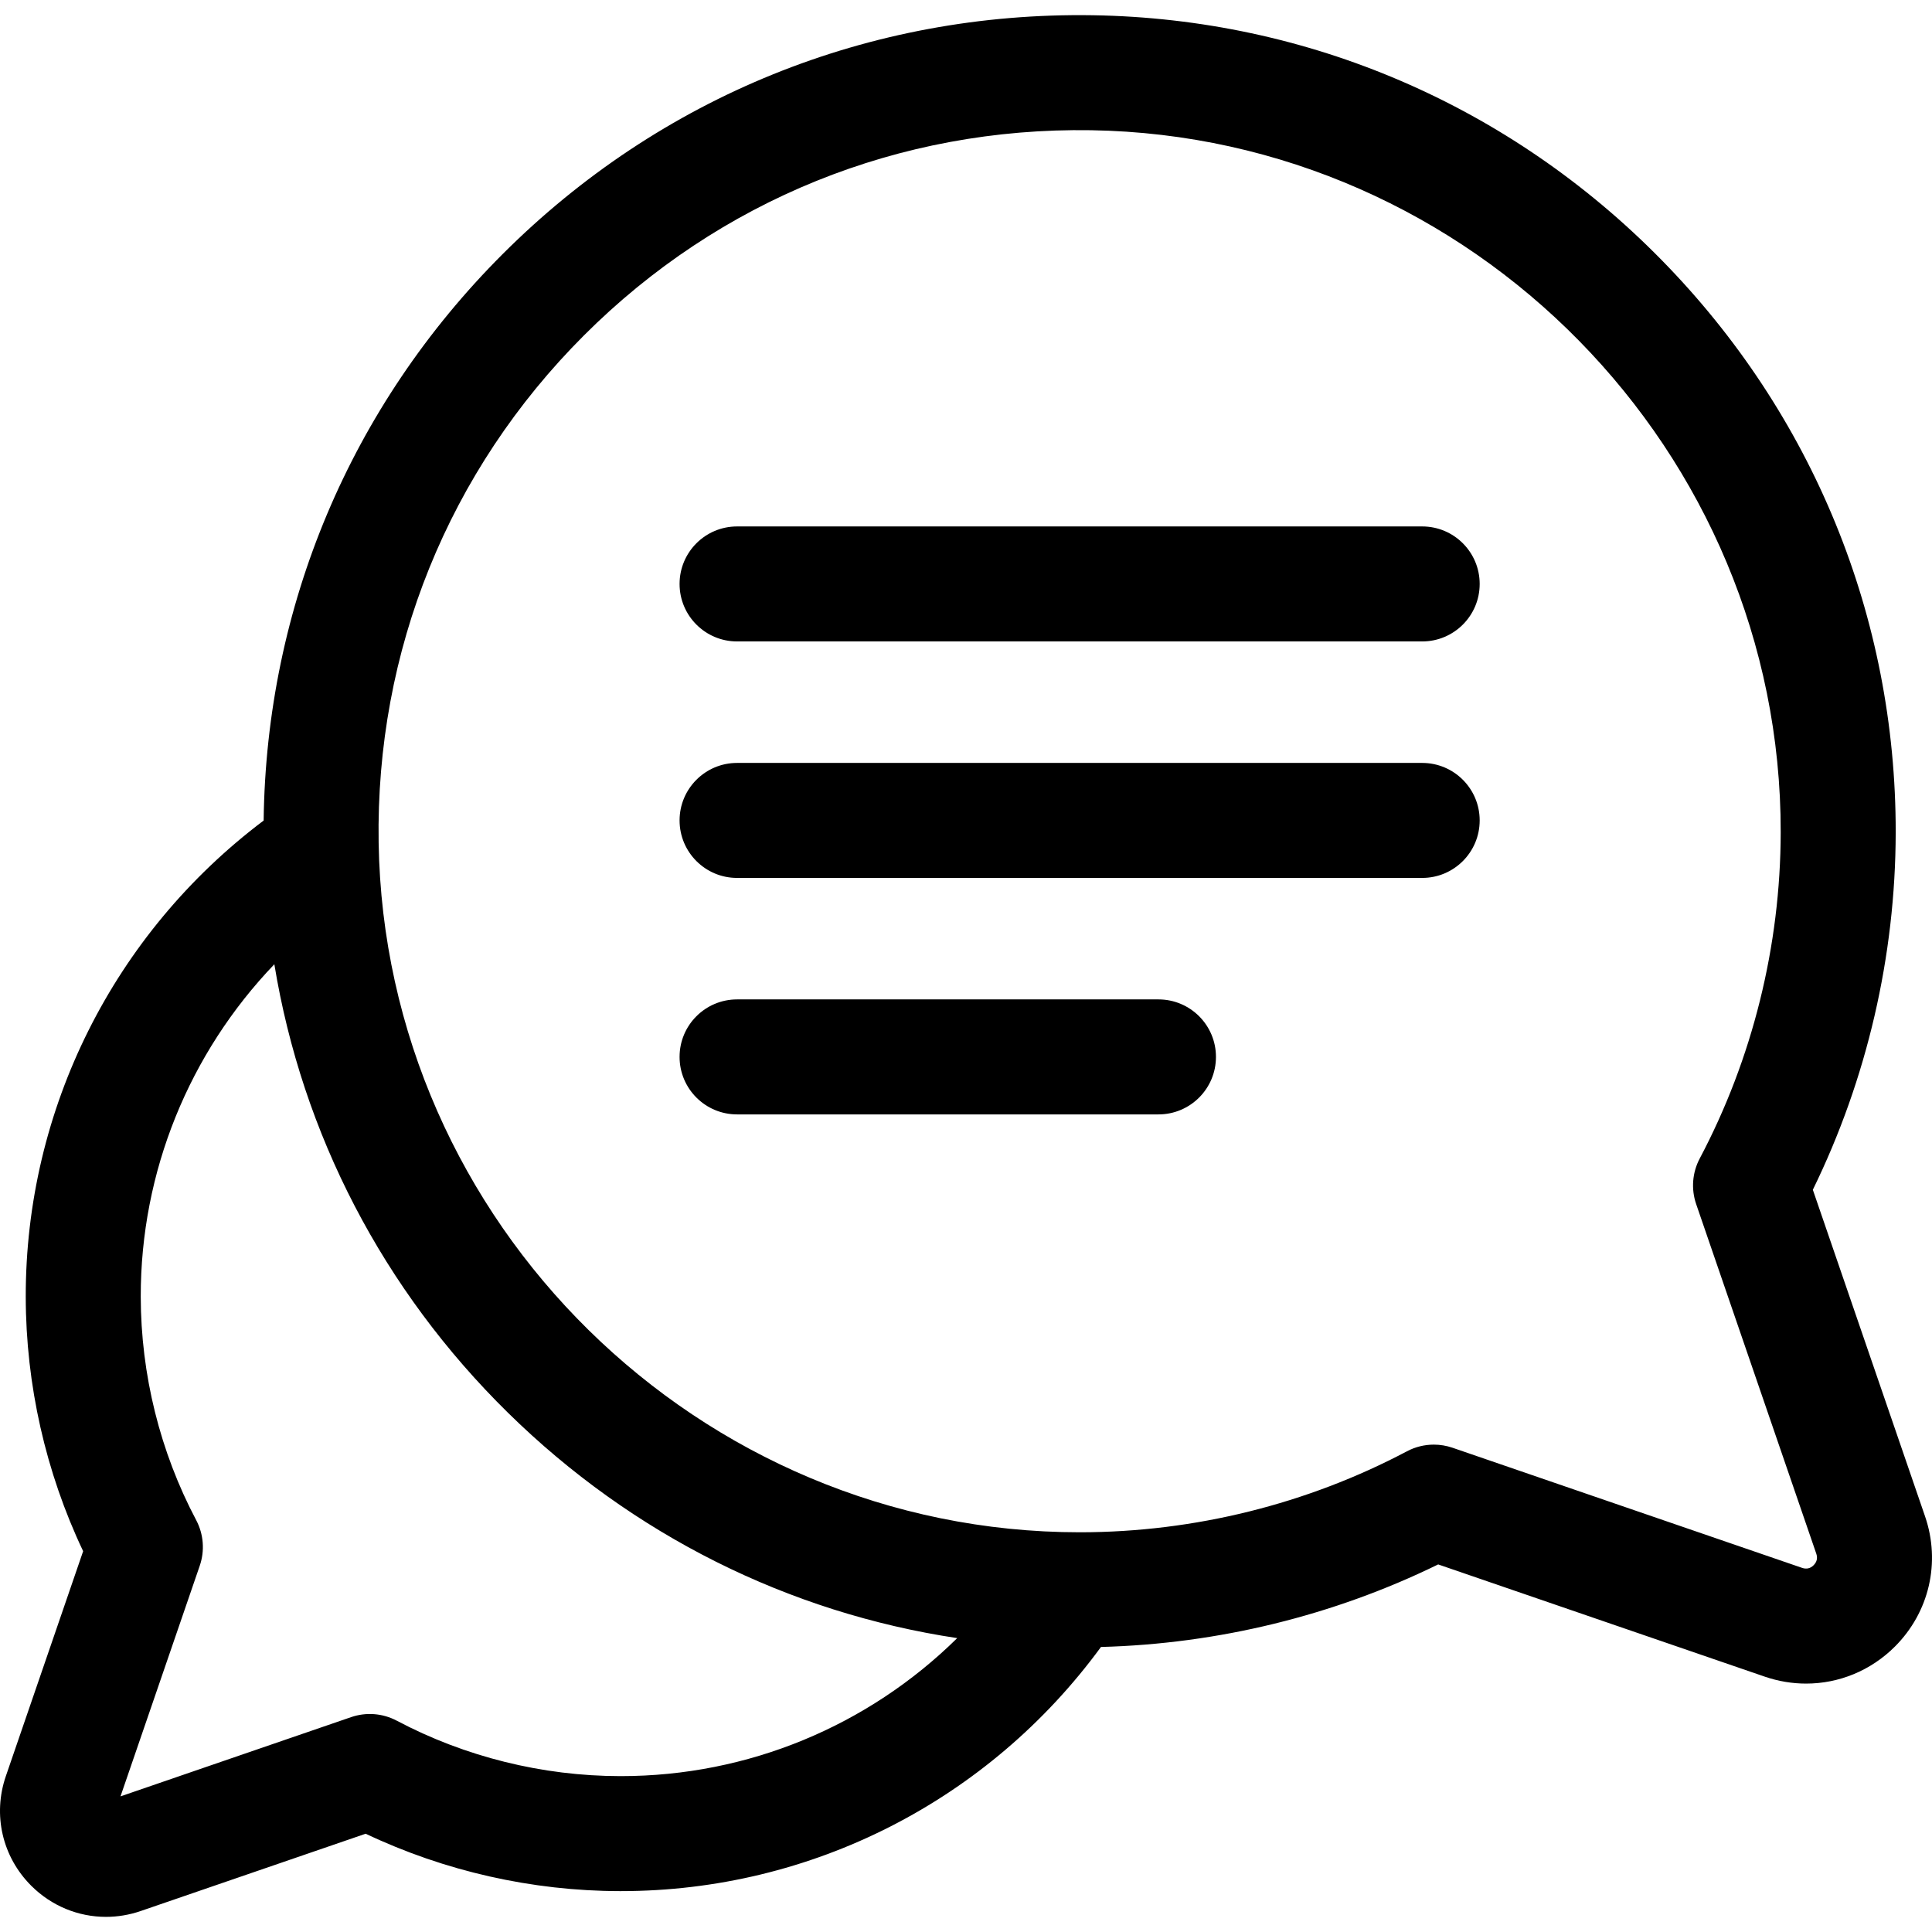
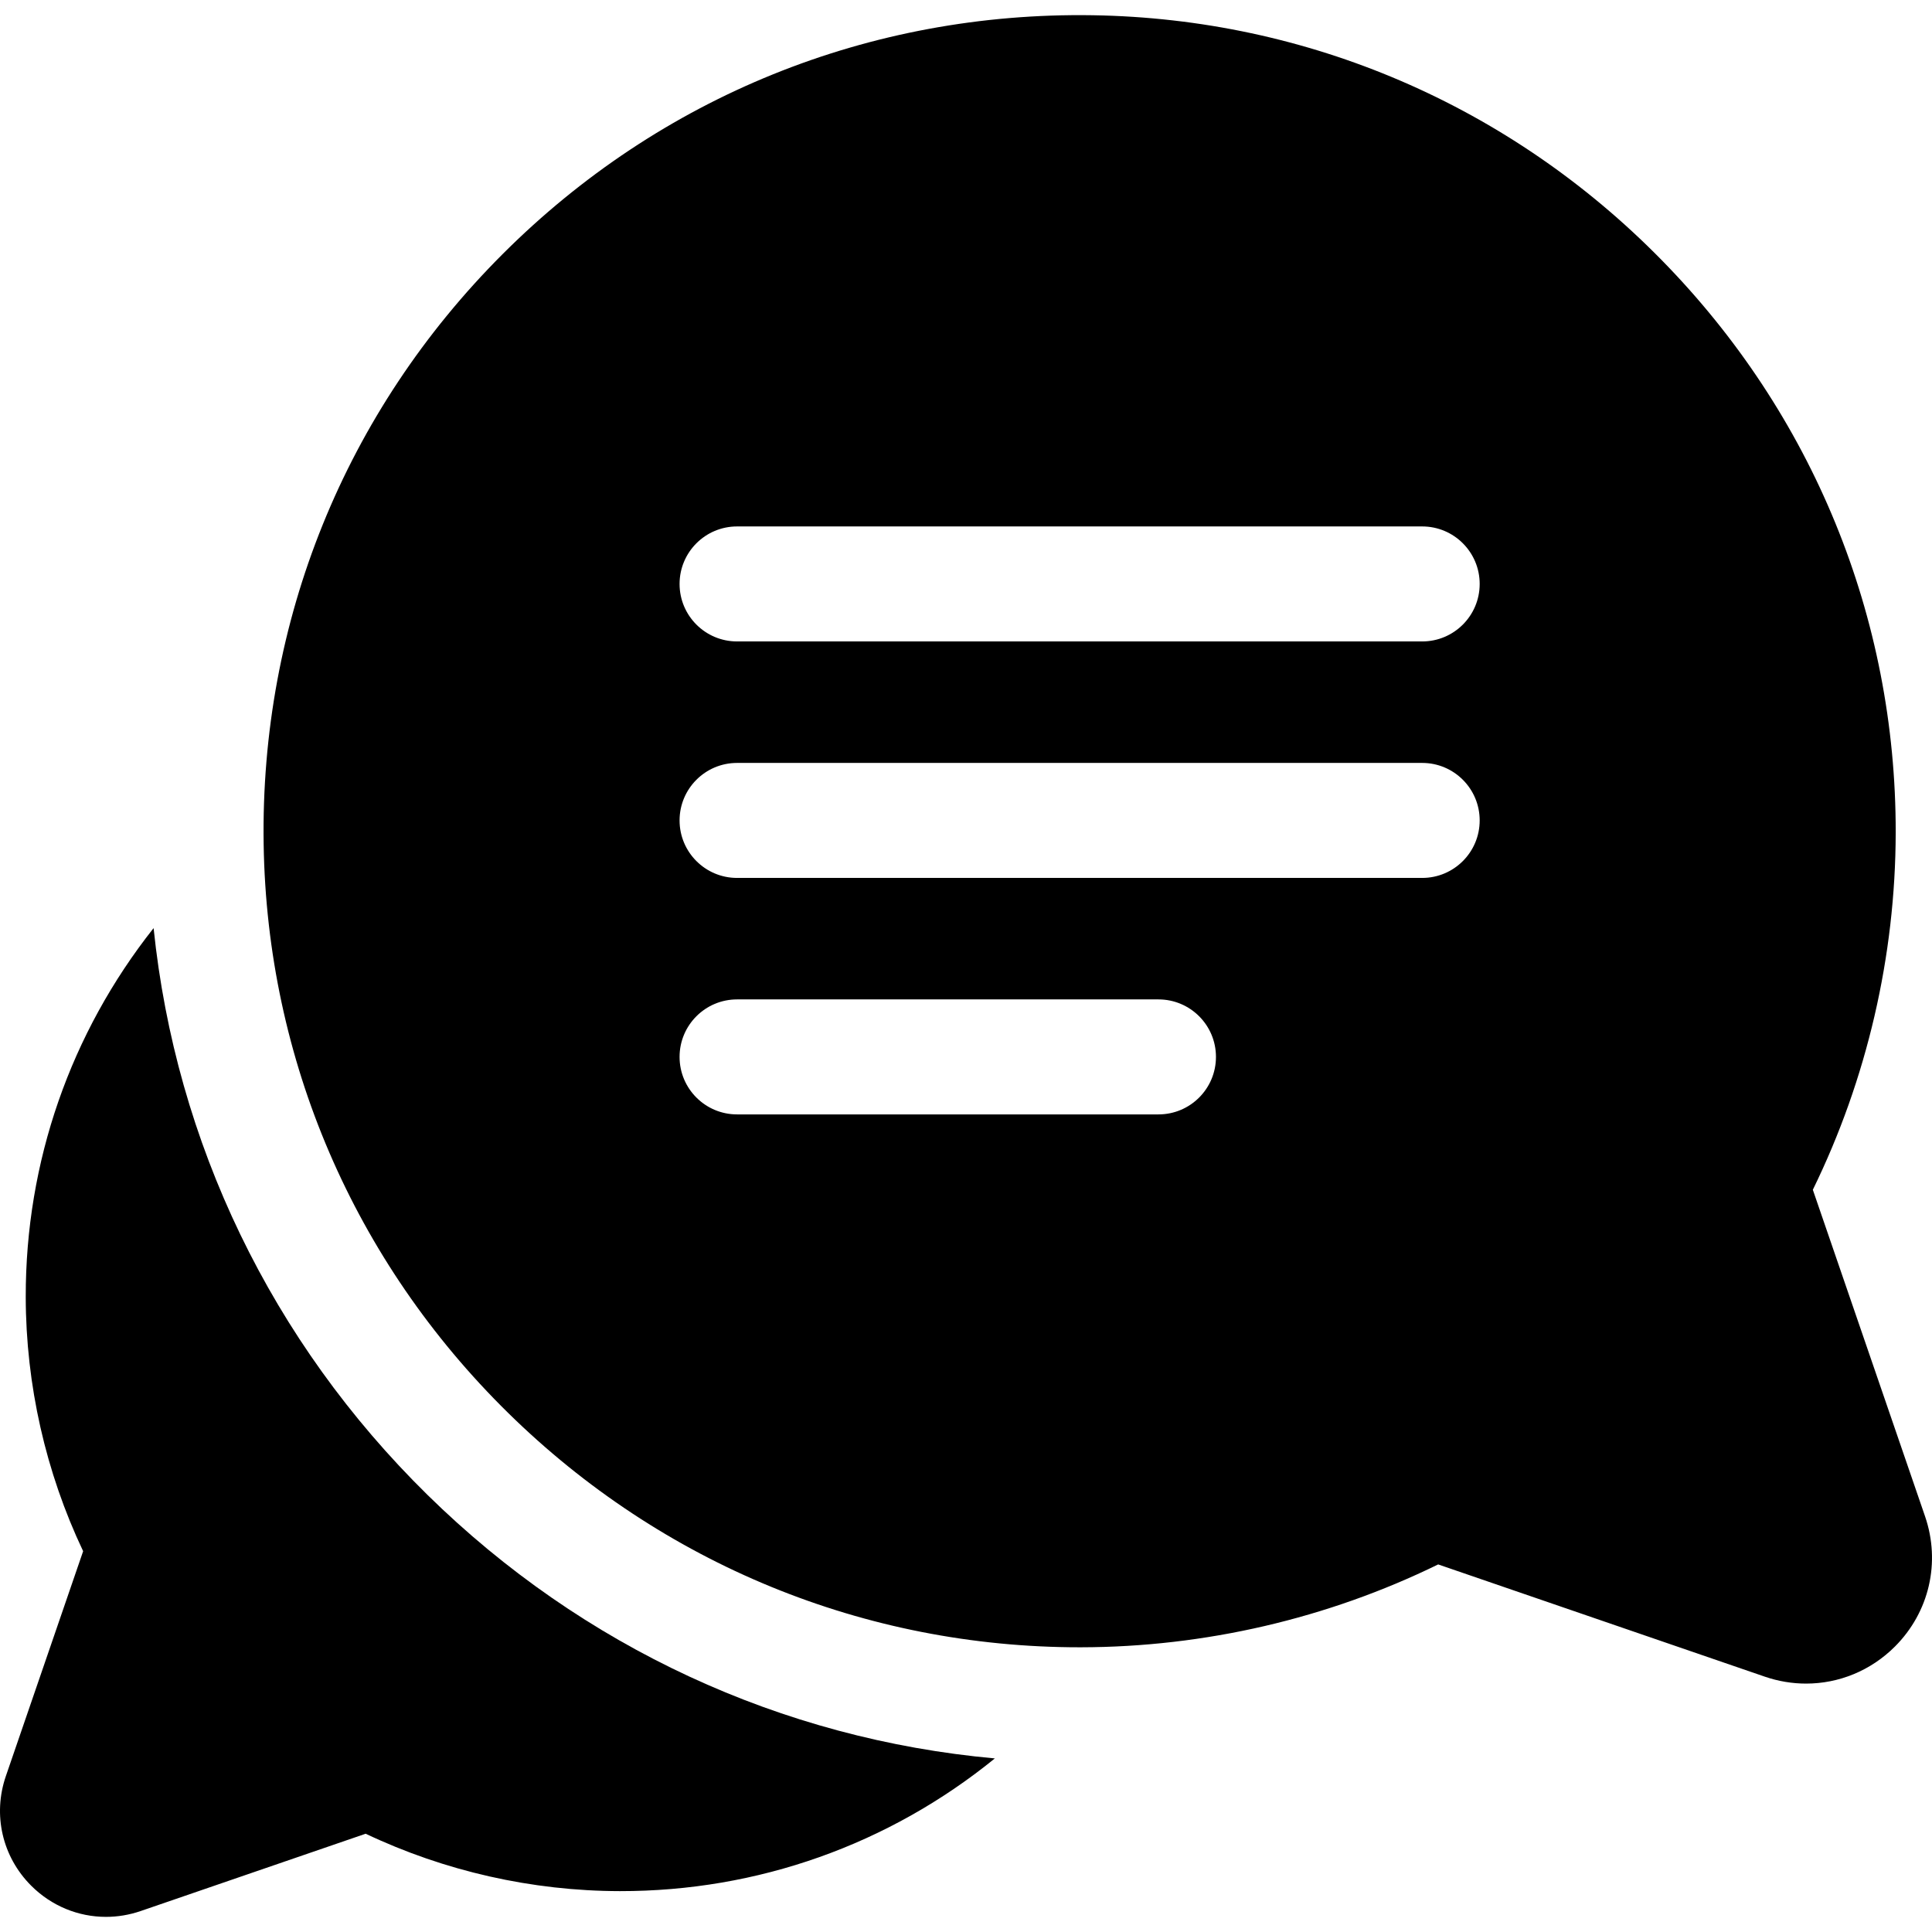
<svg xmlns="http://www.w3.org/2000/svg" version="1.1" id="Capa_1" x="0px" y="0px" viewBox="0 0 511.999 511.999" style="enable-background:new 0 0 511.999 511.999;" xml:space="preserve">
  <g>
    <g>
-       <path d="M510.156,401.843L480.419,315.3c14.334-29.302,21.909-61.89,21.96-94.679c0.088-57.013-21.97-110.92-62.112-151.79    C400.117,27.953,346.615,4.942,289.615,4.039C230.51,3.105,174.954,25.587,133.187,67.353    c-40.274,40.273-62.612,93.366-63.319,150.102C30.174,247.341,6.745,293.936,6.822,343.705    c0.037,23.29,5.279,46.441,15.212,67.376L1.551,470.689c-3.521,10.247-0.949,21.373,6.713,29.035    c5.392,5.393,12.501,8.264,19.812,8.264c3.076,0,6.188-0.508,9.223-1.551l59.609-20.483c20.935,9.933,44.086,15.175,67.376,15.212    c0.084,0,0.164,0,0.248,0c50.51-0.002,97.46-24.035,127.237-64.702c30.987-0.816,61.646-8.317,89.363-21.876l86.544,29.738    c3.606,1.239,7.304,1.843,10.959,1.843c8.688,0,17.136-3.412,23.545-9.822C511.284,427.242,514.34,414.021,510.156,401.843z     M164.53,470.69c-0.065,0-0.134,0-0.199,0c-20.614-0.031-41.085-5.113-59.196-14.695c-3.724-1.969-8.096-2.31-12.078-0.942    l-61.123,21.003l21.003-61.122c1.368-3.983,1.028-8.355-0.942-12.078c-9.582-18.112-14.664-38.582-14.696-59.197    c-0.051-33.159,12.848-64.588,35.405-88.122c7.368,44.916,28.775,86.306,61.957,118.898    c32.937,32.351,74.339,52.949,119.011,59.683C230.084,457.367,198.288,470.69,164.53,470.69z M480.628,414.797    c-0.867,0.867-1.895,1.103-3.051,0.705l-92.648-31.836c-1.609-0.553-3.283-0.827-4.951-0.827c-2.459,0-4.909,0.595-7.126,1.769    c-26.453,13.994-56.345,21.416-86.447,21.462c-0.099,0-0.189,0-0.288,0c-100.863,0-184.176-81.934-185.774-182.773    c-0.805-50.785,18.513-98.514,54.394-134.395c35.881-35.881,83.618-55.192,134.396-54.392    c100.936,1.601,182.926,85.068,182.77,186.063c-0.047,30.102-7.468,59.995-21.461,86.446c-1.97,3.723-2.31,8.095-0.942,12.078    l31.835,92.648C481.732,412.905,481.494,413.932,480.628,414.797z" />
+       <path d="M113.304,396.177c-41.405-40.668-66.722-93.368-72.6-150.216c-22.006,27.818-33.938,61.937-33.883,97.745    c0.037,23.29,5.279,46.441,15.212,67.376L1.551,470.689c-3.521,10.247-0.949,21.373,6.713,29.036    c5.392,5.392,12.501,8.264,19.812,8.264c3.076,0,6.188-0.508,9.223-1.551l59.609-20.483c20.935,9.933,44.086,15.175,67.376,15.212    c36.509,0.049,71.256-12.338,99.361-35.168C207.133,460.886,154.416,436.556,113.304,396.177z" />
    </g>
  </g>
  <g>
    <g>
-       <path d="M376.892,139.512h-181.56c-8.416,0-15.238,6.823-15.238,15.238c0,8.416,6.823,15.238,15.238,15.238h181.56    c8.416,0,15.238-6.823,15.238-15.238C392.13,146.335,385.308,139.512,376.892,139.512z" />
-     </g>
-   </g>
-   <g>
-     <g>
-       <path d="M376.892,202.183h-181.56c-8.416,0-15.238,6.823-15.238,15.238s6.823,15.238,15.238,15.238h181.56    c8.416,0,15.238-6.823,15.238-15.238S385.308,202.183,376.892,202.183z" />
-     </g>
-   </g>
-   <g>
-     <g>
-       <path d="M307.004,264.852H195.331c-8.416,0-15.238,6.823-15.238,15.238c0,8.416,6.823,15.238,15.238,15.238h111.672    c8.416,0,15.238-6.823,15.238-15.238C322.241,271.675,315.42,264.852,307.004,264.852z" />
+       <path d="M510.156,401.842L480.419,315.3c14.334-29.302,21.909-61.89,21.96-94.679c0.088-57.013-21.97-110.92-62.112-151.79    C400.117,27.952,346.615,4.942,289.615,4.039C230.51,3.104,174.954,25.586,133.187,67.352    C91.42,109.119,68.934,164.674,69.87,223.782c0.903,56.999,23.913,110.502,64.79,150.652    c40.79,40.064,94.56,62.116,151.451,62.114c0.112,0,0.23,0,0.34,0c32.79-0.051,65.378-7.626,94.68-21.96l86.544,29.738    c3.606,1.239,7.304,1.843,10.959,1.843c8.688,0,17.136-3.412,23.545-9.822C511.284,427.241,514.34,414.021,510.156,401.842z     M307.004,295.328H195.331c-8.416,0-15.238-6.823-15.238-15.238c0-8.416,6.823-15.238,15.238-15.238h111.672    c8.416,0,15.238,6.823,15.238,15.238C322.241,288.506,315.42,295.328,307.004,295.328z M376.892,232.659h-181.56    c-8.416,0-15.238-6.823-15.238-15.238s6.823-15.238,15.238-15.238h181.56c8.416,0,15.238,6.823,15.238,15.238    S385.308,232.659,376.892,232.659z M376.892,169.988h-181.56c-8.416,0-15.238-6.823-15.238-15.238    c0-8.416,6.823-15.238,15.238-15.238h181.56c8.416,0,15.238,6.823,15.238,15.238C392.13,163.165,385.308,169.988,376.892,169.988z    " />
    </g>
  </g>
  <g>
</g>
  <g>
</g>
  <g>
</g>
  <g>
</g>
  <g>
</g>
  <g>
</g>
  <g>
</g>
  <g>
</g>
  <g>
</g>
  <g>
</g>
  <g>
</g>
  <g>
</g>
  <g>
</g>
  <g>
</g>
  <g>
</g>
</svg>
